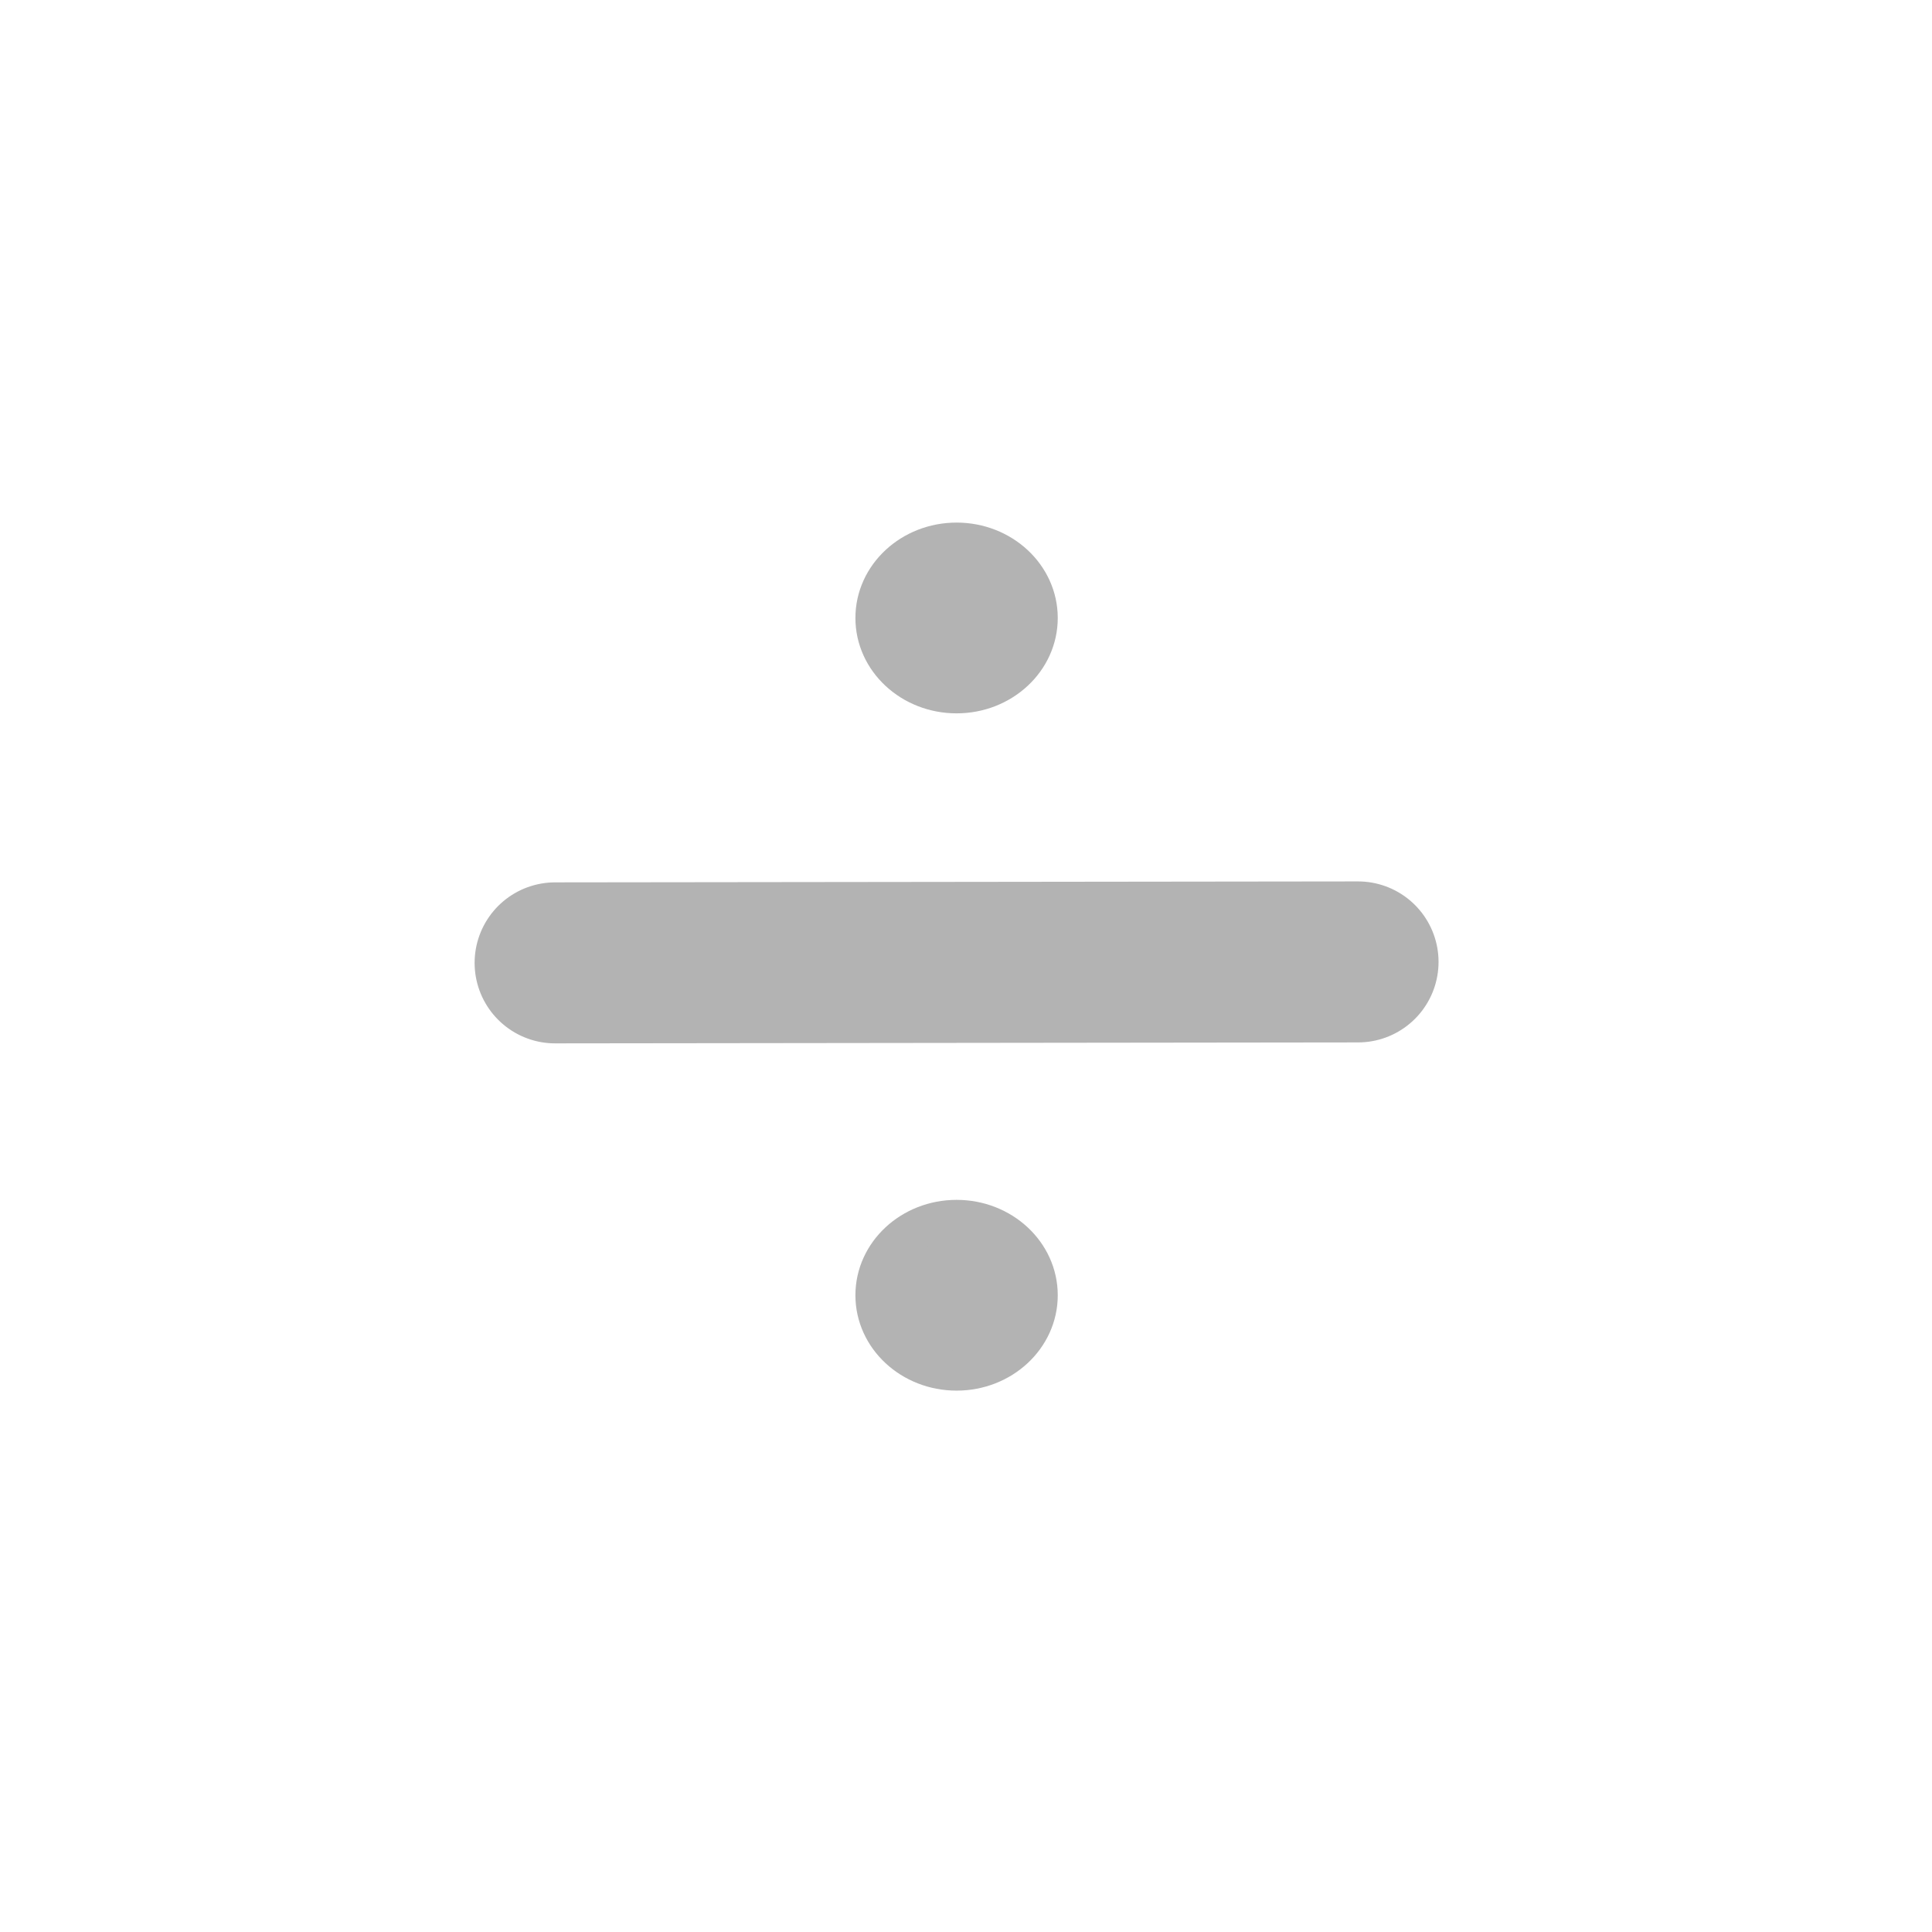
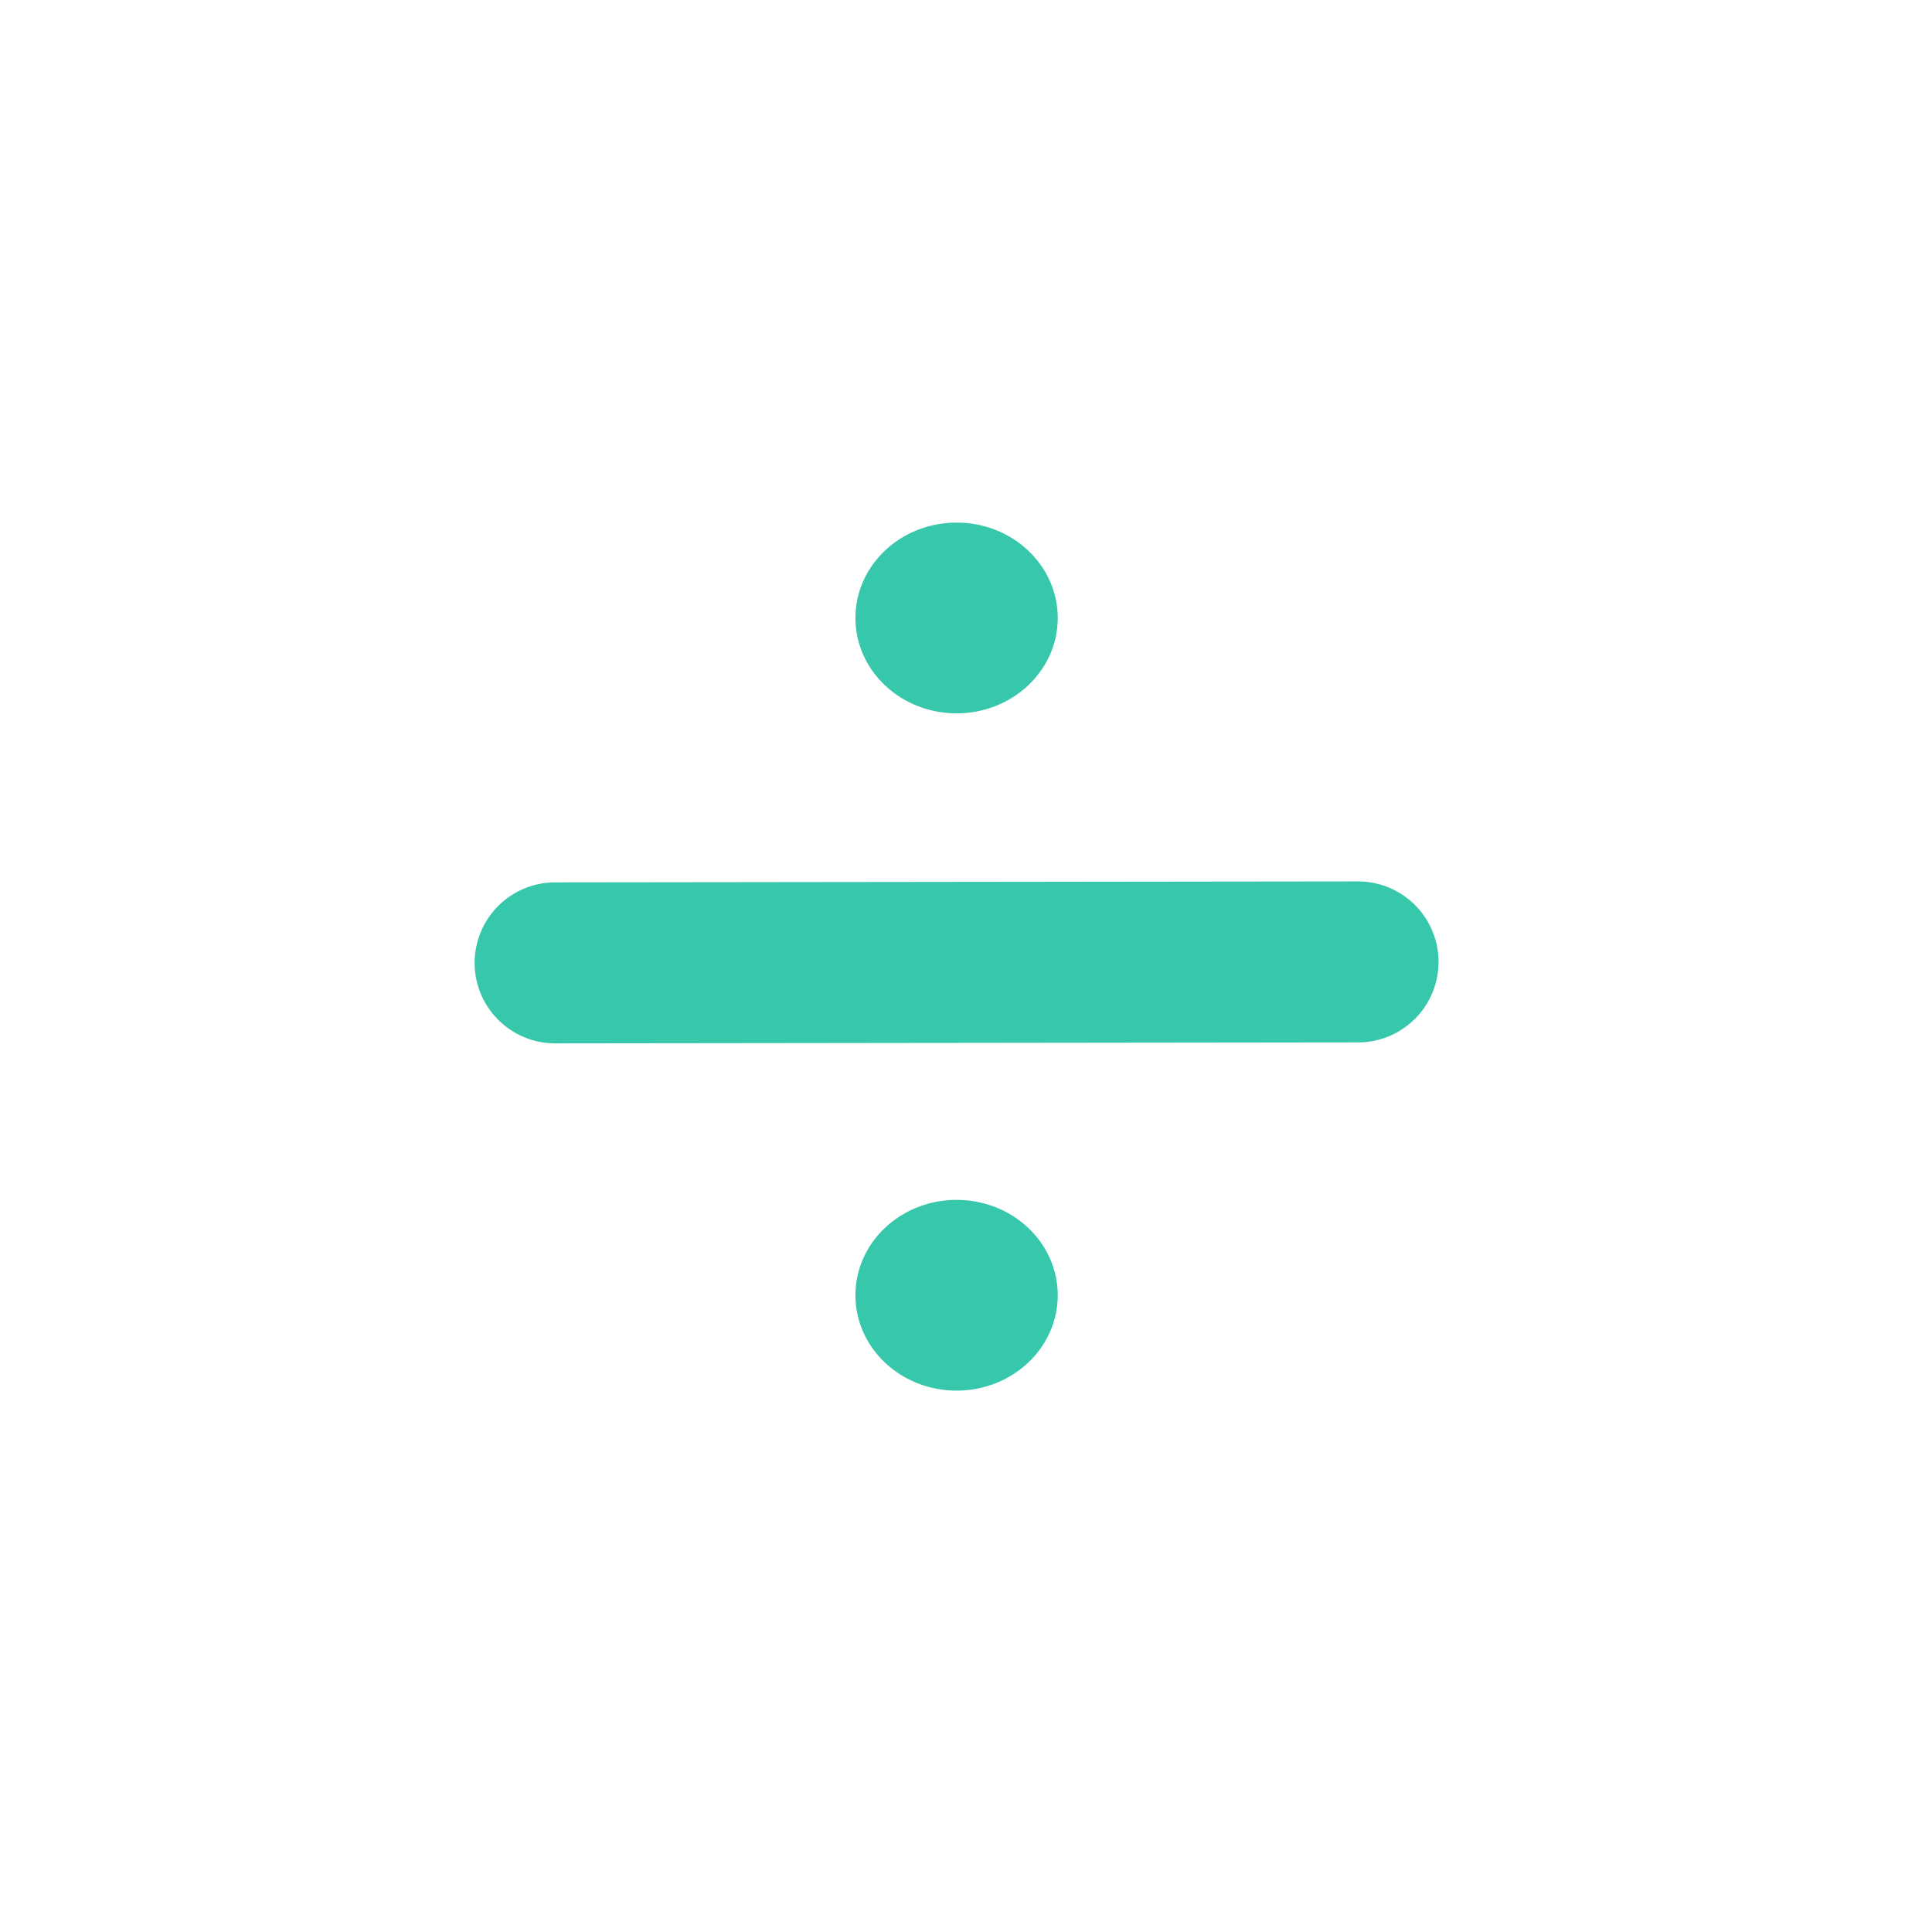
<svg xmlns="http://www.w3.org/2000/svg" version="1.1" id="svg2" width="192" height="192" viewBox="0 0 192 192">
  <defs id="defs6" />
  <g id="g831" style="stroke:#b3b3b3;stroke-linecap:round">
-     <path id="path812-3" d="m 134.961,95.594 -79.795,0.095" style="fill:none;fill-rule:evenodd;stroke:#b3b3b3;stroke-width:16;stroke-linecap:round;stroke-linejoin:miter;stroke-miterlimit:4;stroke-dasharray:none;stroke-opacity:1" />
-     <ellipse style="opacity:1;fill:#b3b3b3;fill-opacity:1;stroke:#b3b3b3;stroke-width:4;stroke-linecap:round;stroke-linejoin:round;stroke-miterlimit:4;stroke-dasharray:none;stroke-opacity:1;paint-order:normal" id="path833" cx="95.064" cy="61.413" rx="8.054" ry="7.479" />
-     <ellipse style="opacity:1;fill:#b3b3b3;fill-opacity:1;stroke:#b3b3b3;stroke-width:4;stroke-linecap:round;stroke-linejoin:round;stroke-miterlimit:4;stroke-dasharray:none;stroke-opacity:1;paint-order:normal" id="path833-6" cx="95.064" cy="128.72" rx="8.054" ry="7.479" />
+     <path id="path812-3" d="m 134.961,95.594 -79.795,0.095" style="fill:none;fill-rule:evenodd;stroke:#37c8ab;stroke-width:16;stroke-linecap:round;stroke-linejoin:miter;stroke-miterlimit:4;stroke-dasharray:none;stroke-opacity:1" />
+     <ellipse style="opacity:1;fill:#37c8ab;fill-opacity:1;stroke:#37c8ab;stroke-width:4;stroke-linecap:round;stroke-linejoin:round;stroke-miterlimit:4;stroke-dasharray:none;stroke-opacity:1;paint-order:normal" id="path833" cx="95.064" cy="61.413" rx="8.054" ry="7.479" />
+     <ellipse style="opacity:1;fill:#37c8ab;fill-opacity:1;stroke:#37c8ab;stroke-width:4;stroke-linecap:round;stroke-linejoin:round;stroke-miterlimit:4;stroke-dasharray:none;stroke-opacity:1;paint-order:normal" id="path833-6" cx="95.064" cy="128.72" rx="8.054" ry="7.479" />
  </g>
</svg>
